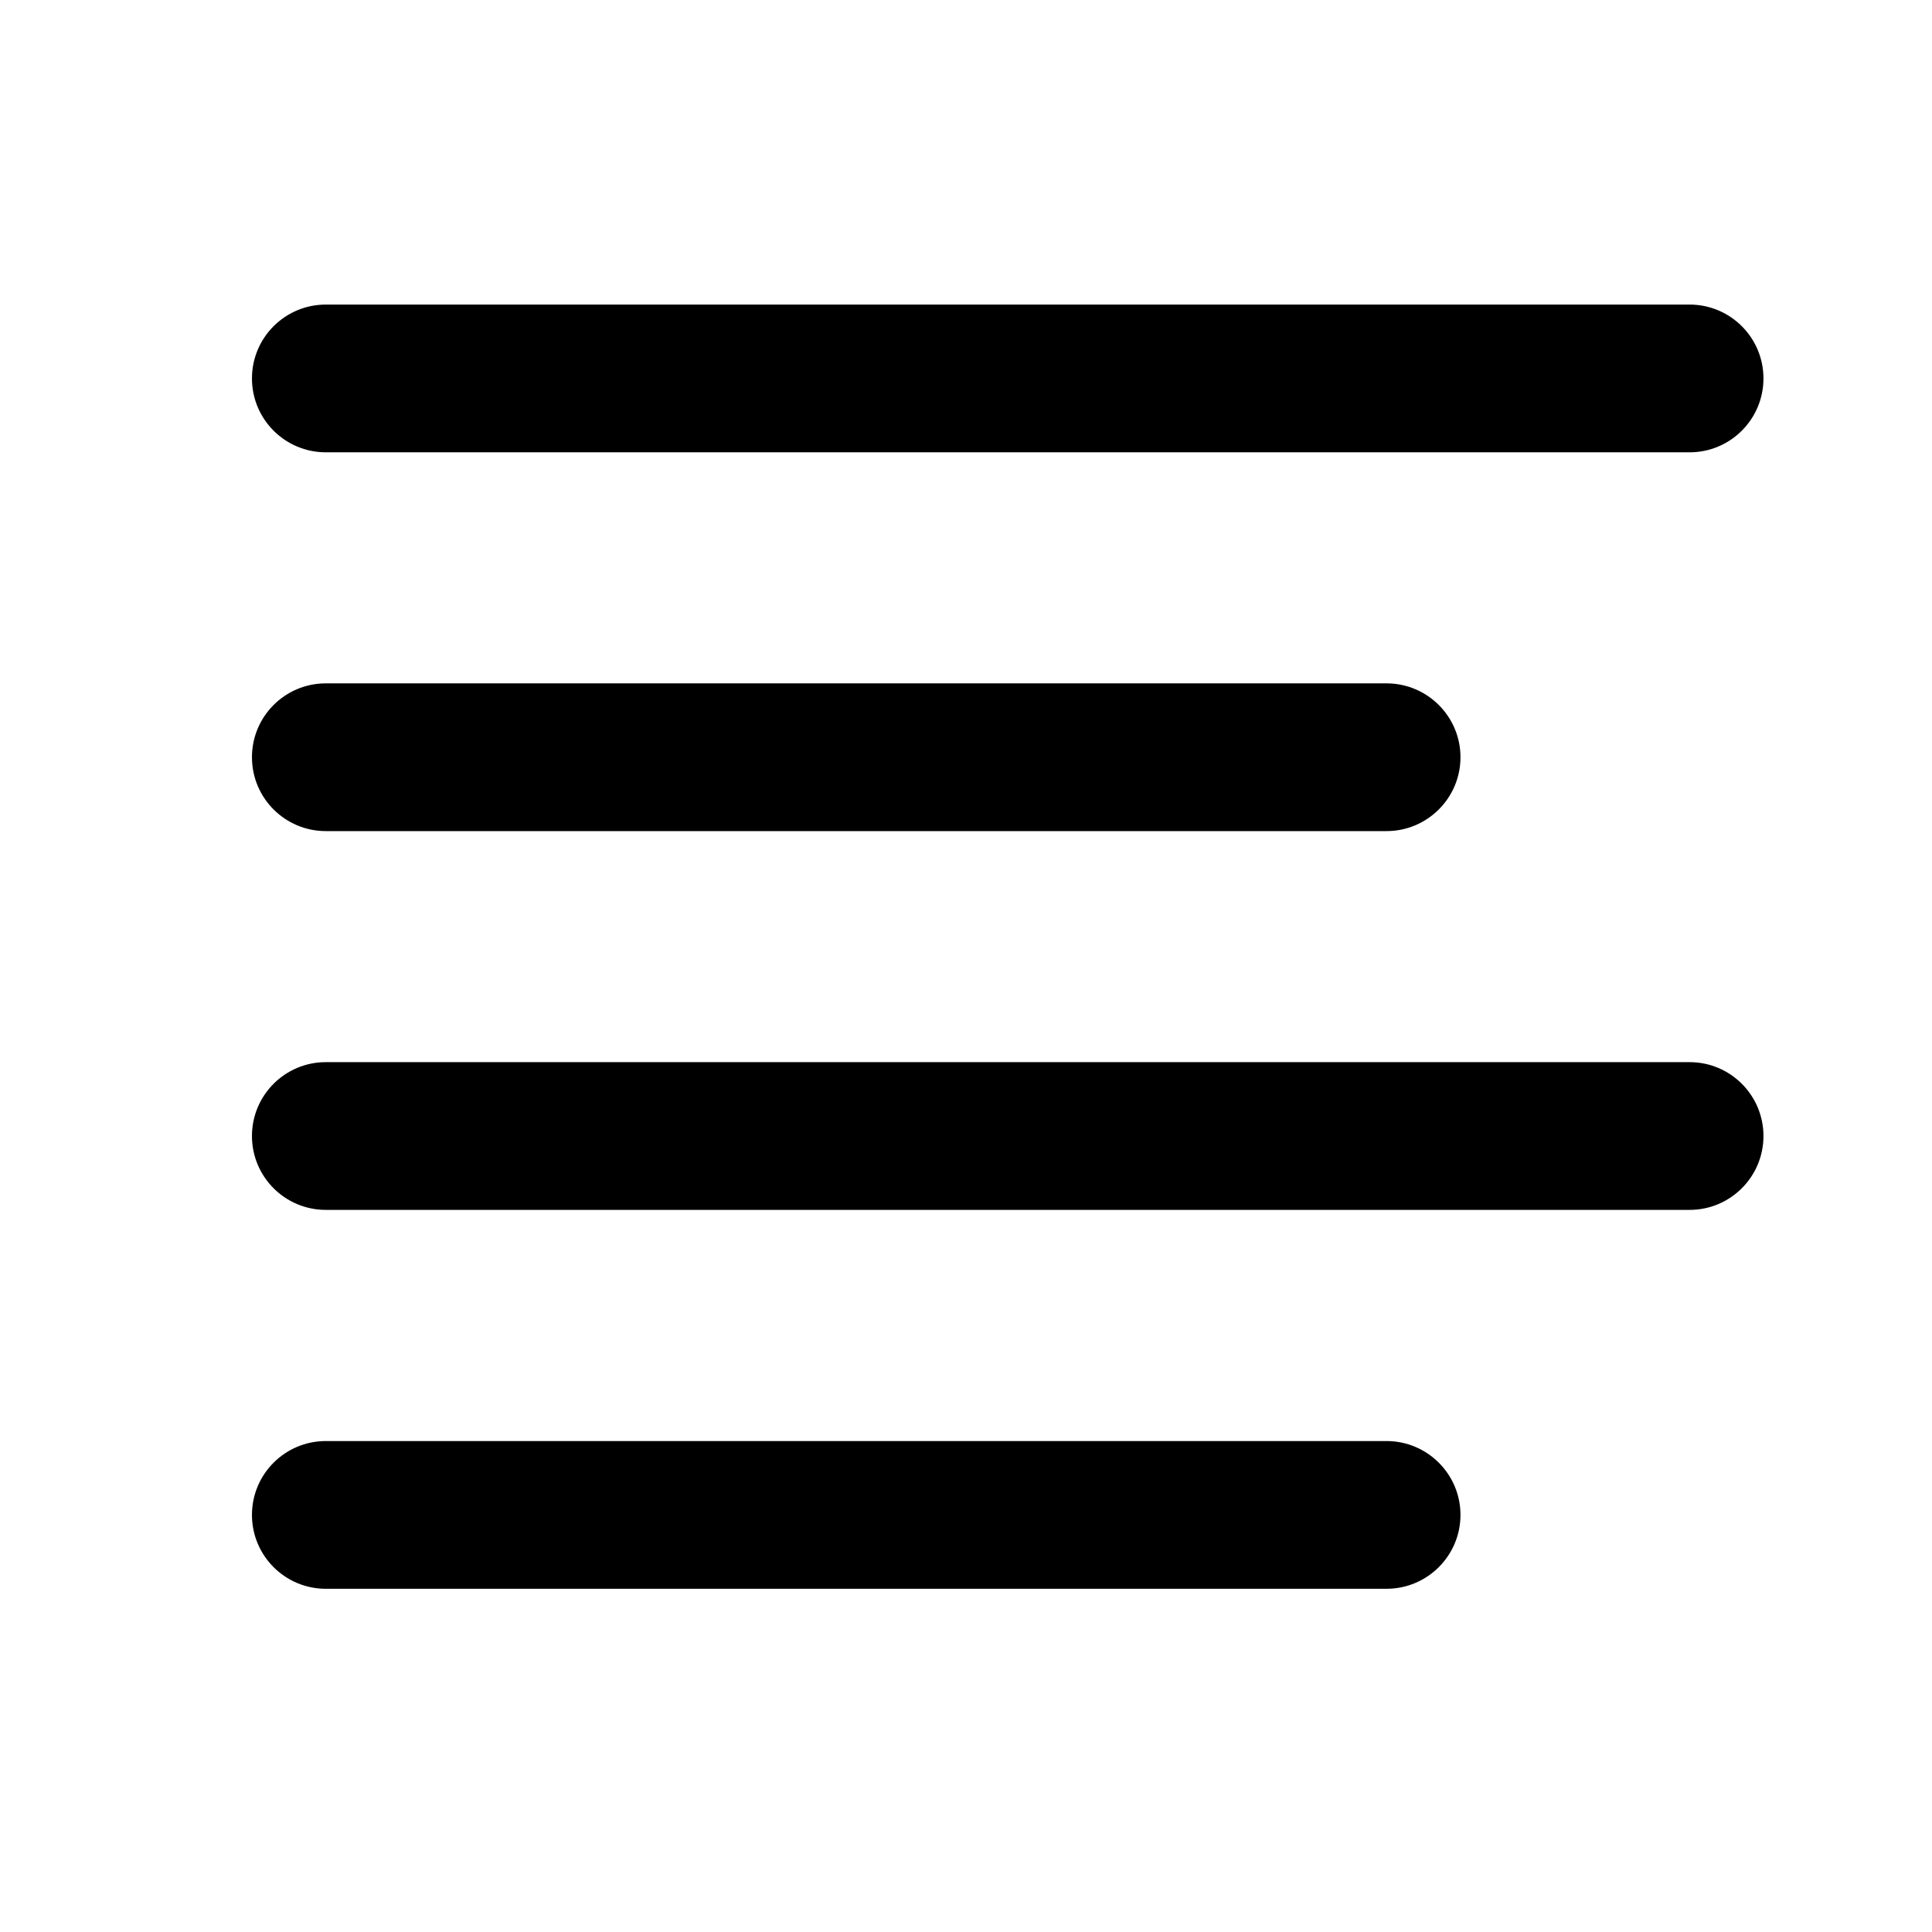
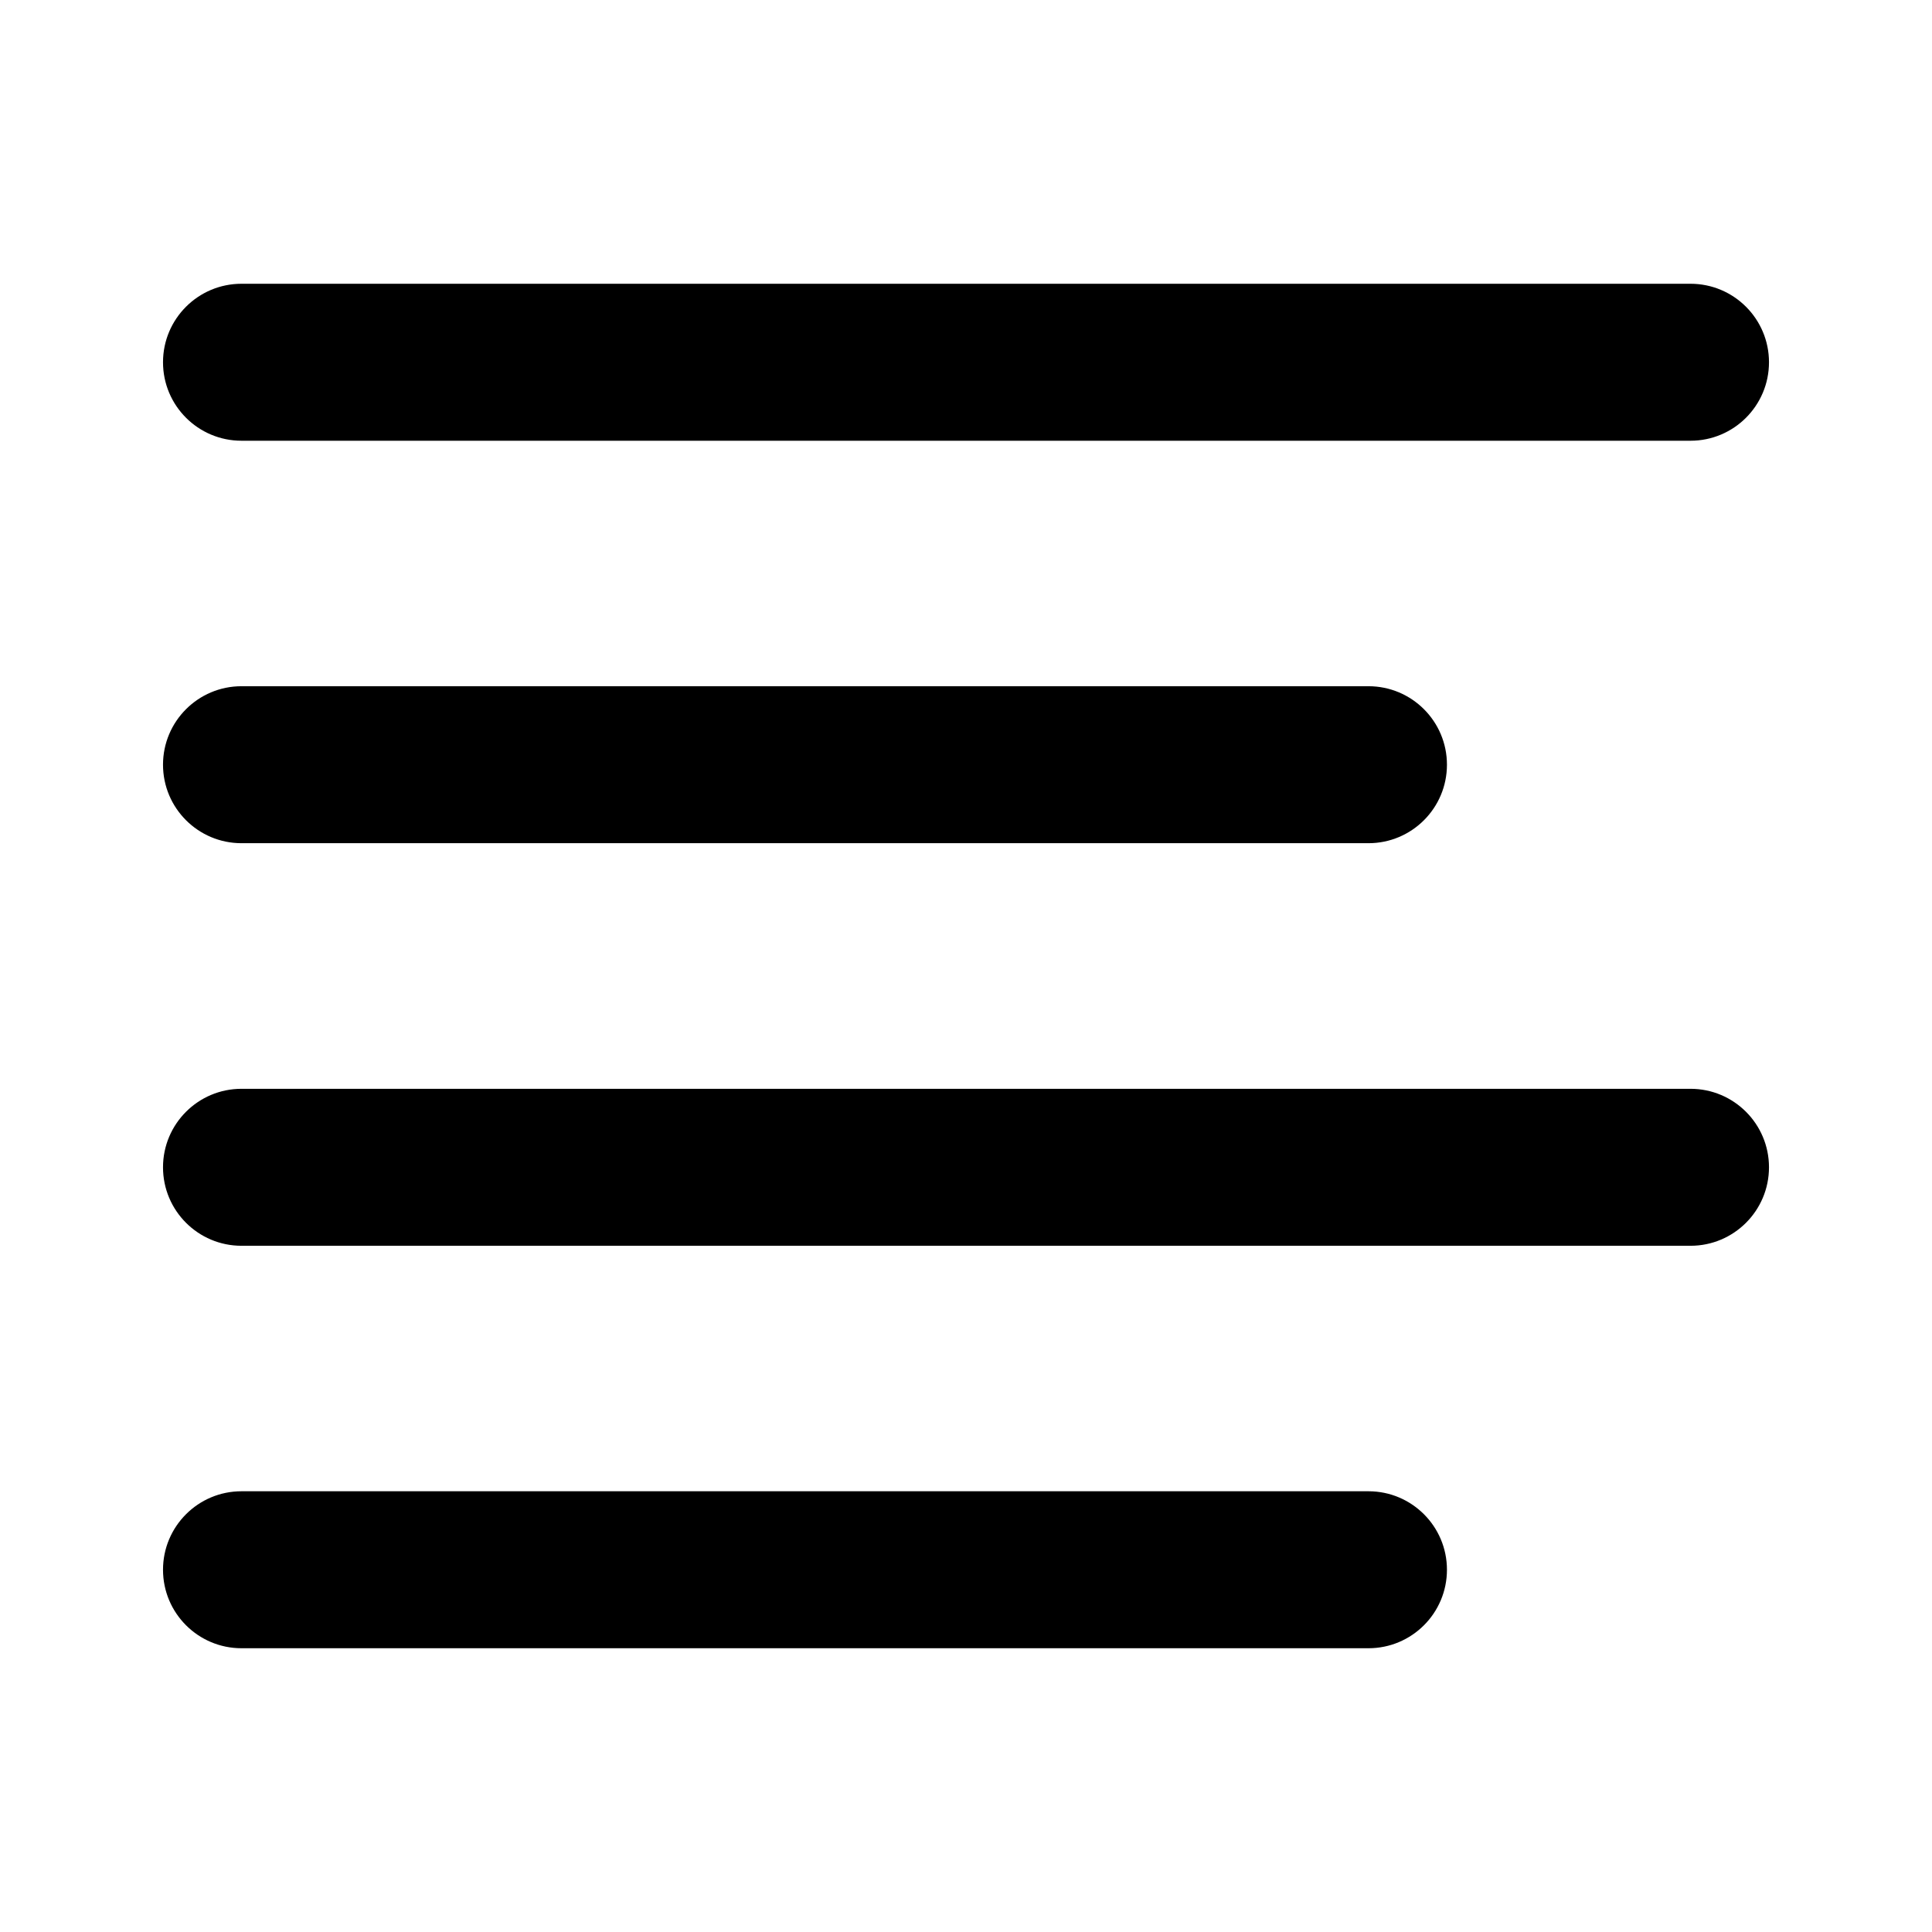
- <svg xmlns="http://www.w3.org/2000/svg" width="17" height="17" viewBox="0 0 17 17" fill="none">
-   <mask id="mask0_102_818" style="mask-type:alpha" maskUnits="userSpaceOnUse" x="0" y="0" width="17" height="17">
-     <rect x="0.867" y="0.33" width="16" height="16" fill="#D9D9D9" />
+ <svg xmlns="http://www.w3.org/2000/svg" width="16" height="16" viewBox="0 0 16 16" fill="none">
+   <mask id="mask0_102_818" style="mask-type:alpha" maskUnits="userSpaceOnUse" x="0" y="0" width="16" height="16">
+     <rect width="16" height="16" fill="#D9D9D9" />
  </mask>
  <g mask="url(#mask0_102_818)">
-     <path d="M2.867 2.68C2.508 2.68 2.217 2.971 2.217 3.33C2.217 3.689 2.508 3.98 2.867 3.98H14.867C15.226 3.98 15.517 3.689 15.517 3.33C15.517 2.971 15.226 2.68 14.867 2.68H2.867Z" fill="black" />
-     <path d="M2.867 6.013C2.508 6.013 2.217 6.304 2.217 6.663C2.217 7.022 2.508 7.313 2.867 7.313H12.2C12.559 7.313 12.851 7.022 12.851 6.663C12.851 6.304 12.559 6.013 12.2 6.013H2.867Z" fill="black" />
-     <path d="M2.217 9.996C2.217 9.637 2.508 9.346 2.867 9.346H14.867C15.226 9.346 15.517 9.637 15.517 9.996C15.517 10.355 15.226 10.646 14.867 10.646H2.867C2.508 10.646 2.217 10.355 2.217 9.996Z" fill="black" />
-     <path d="M2.867 12.68C2.508 12.68 2.217 12.971 2.217 13.33C2.217 13.689 2.508 13.98 2.867 13.98H12.2C12.559 13.98 12.851 13.689 12.851 13.33C12.851 12.971 12.559 12.68 12.2 12.68H2.867Z" fill="black" />
+     <path d="M2 2.35C1.641 2.35 1.35 2.641 1.35 3C1.35 3.359 1.641 3.65 2 3.65H14C14.359 3.65 14.65 3.359 14.65 3C14.65 2.641 14.359 2.35 14 2.35H2Z" fill="black" />
+     <path d="M2 5.683C1.641 5.683 1.35 5.974 1.35 6.333C1.35 6.692 1.641 6.983 2 6.983H11.333C11.692 6.983 11.983 6.692 11.983 6.333C11.983 5.974 11.692 5.683 11.333 5.683H2Z" fill="black" />
+     <path d="M1.35 9.667C1.35 9.308 1.641 9.017 2 9.017H14C14.359 9.017 14.65 9.308 14.65 9.667C14.65 10.026 14.359 10.317 14 10.317H2C1.641 10.317 1.35 10.026 1.35 9.667Z" fill="black" />
+     <path d="M2 12.35C1.641 12.35 1.35 12.641 1.35 13C1.35 13.359 1.641 13.65 2 13.65H11.333C11.692 13.65 11.983 13.359 11.983 13C11.983 12.641 11.692 12.35 11.333 12.35H2Z" fill="black" />
  </g>
</svg>
